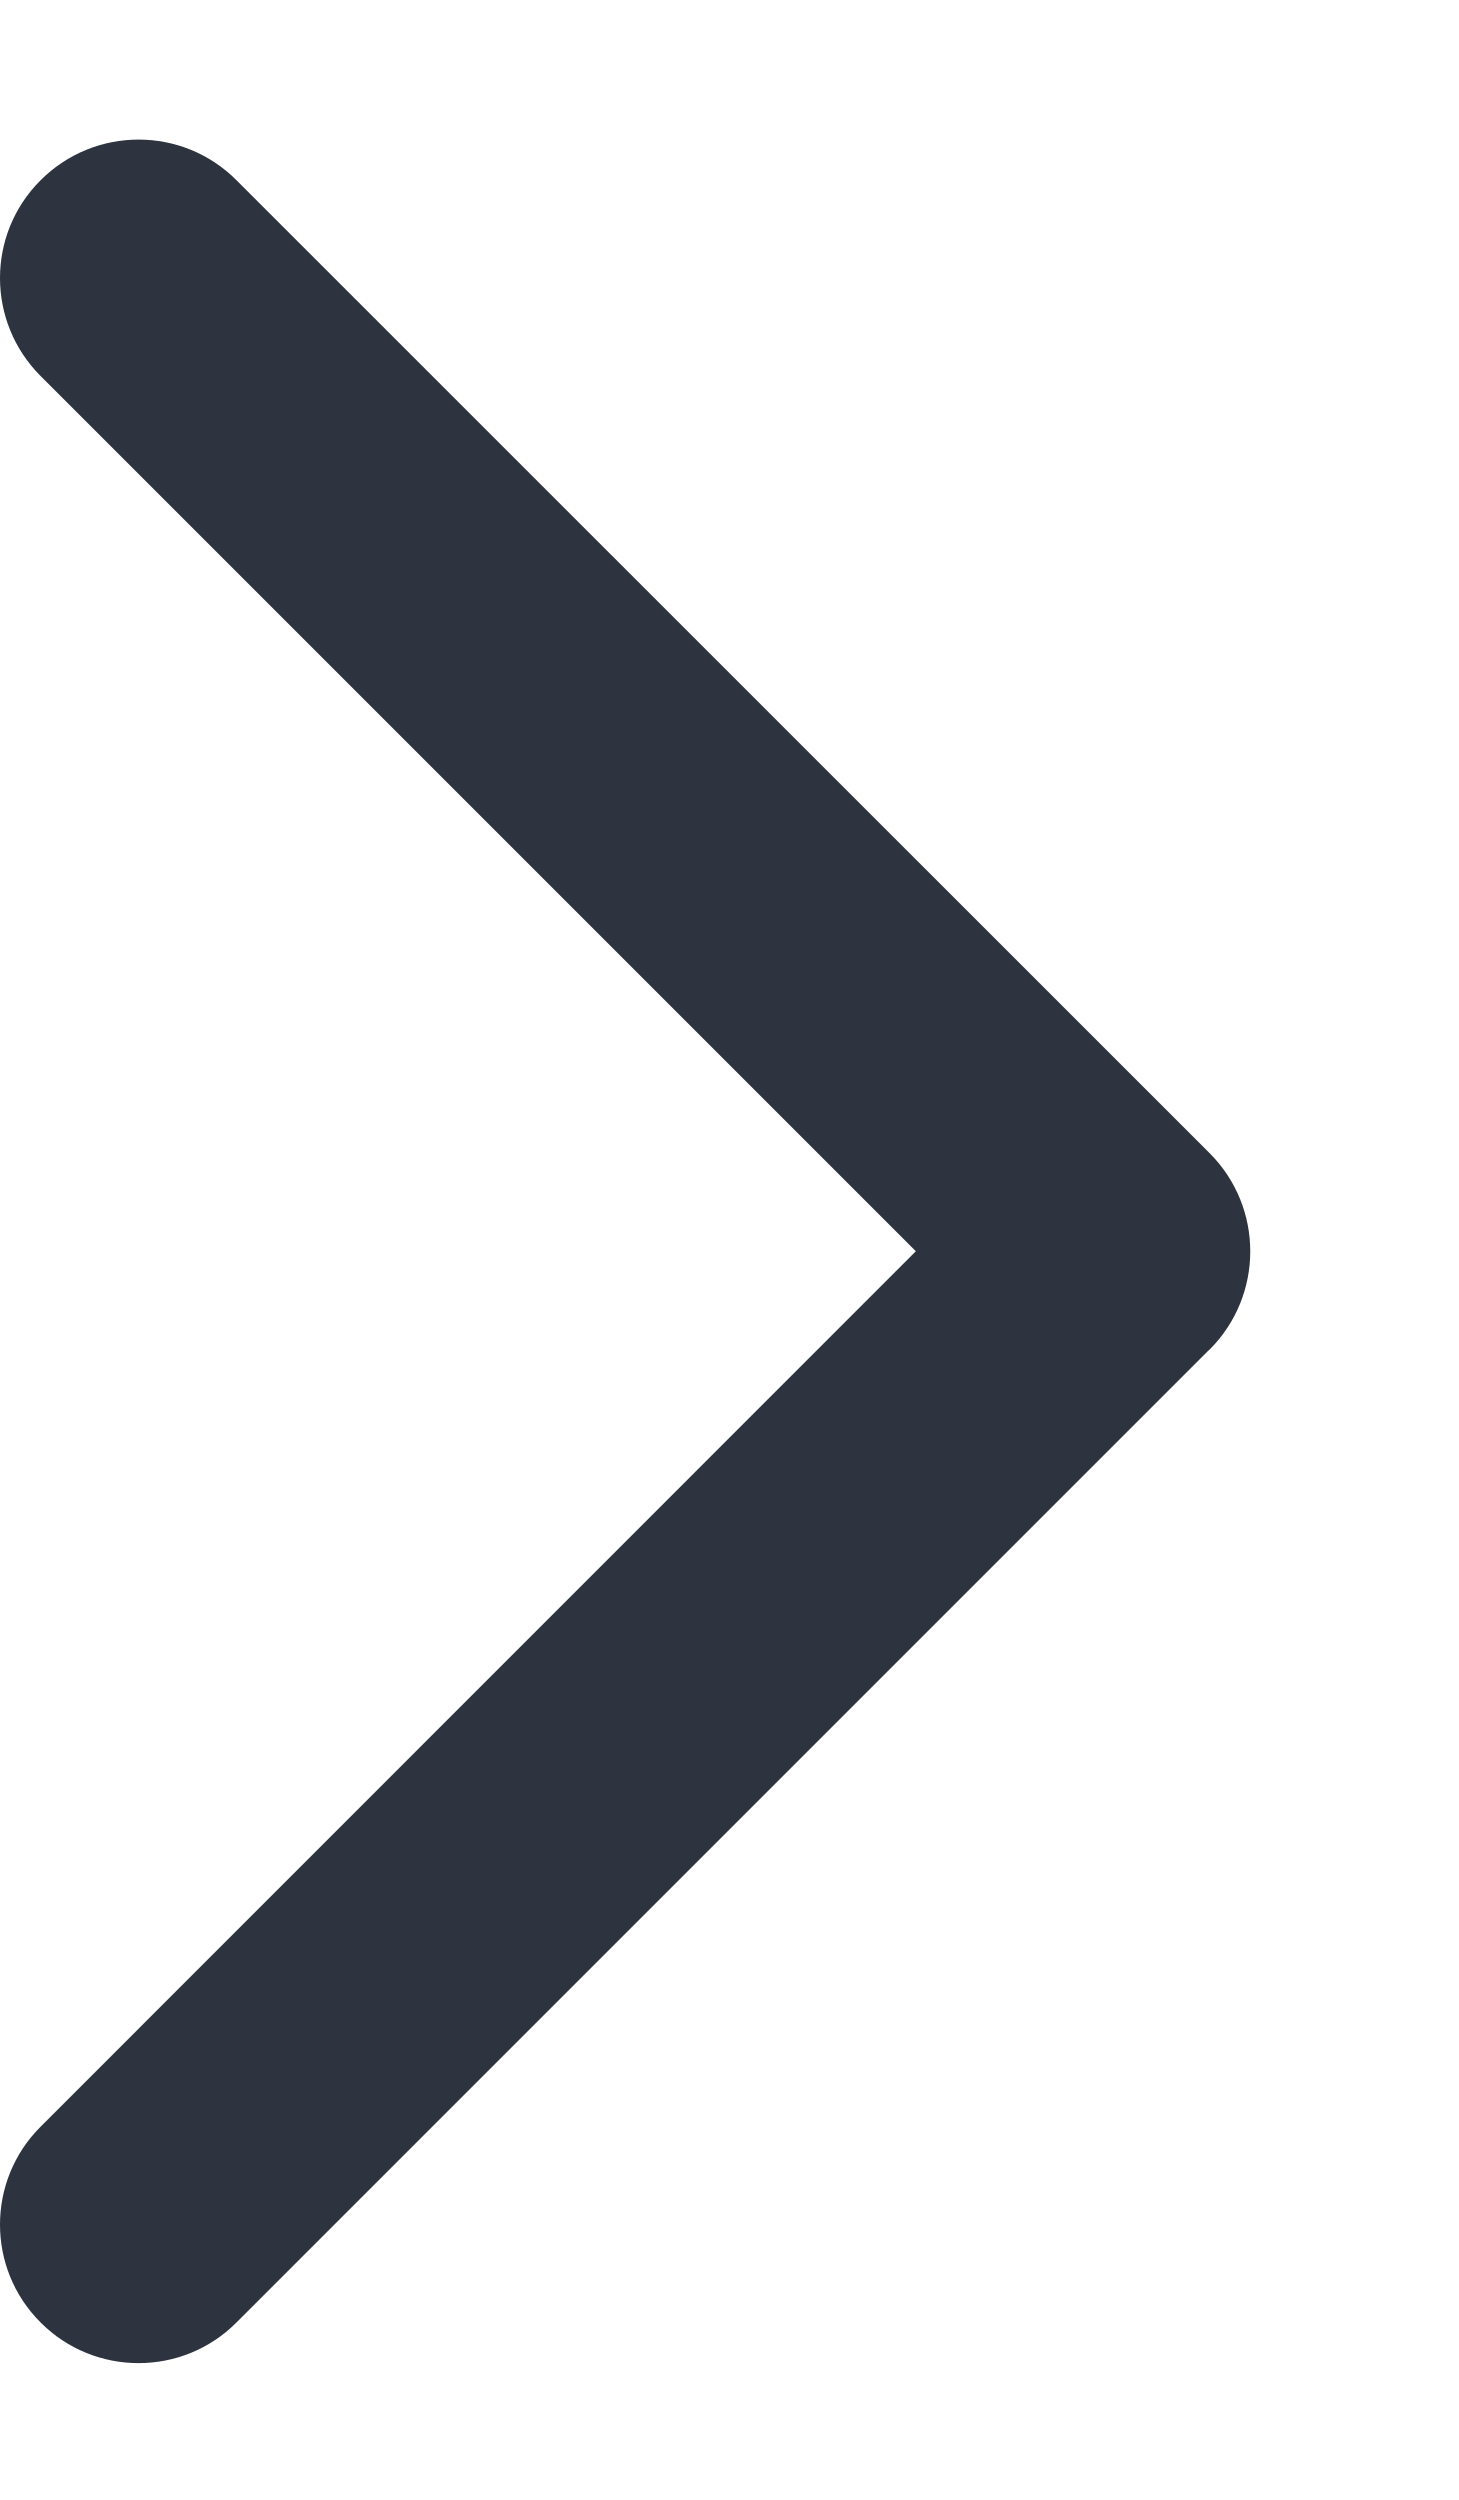
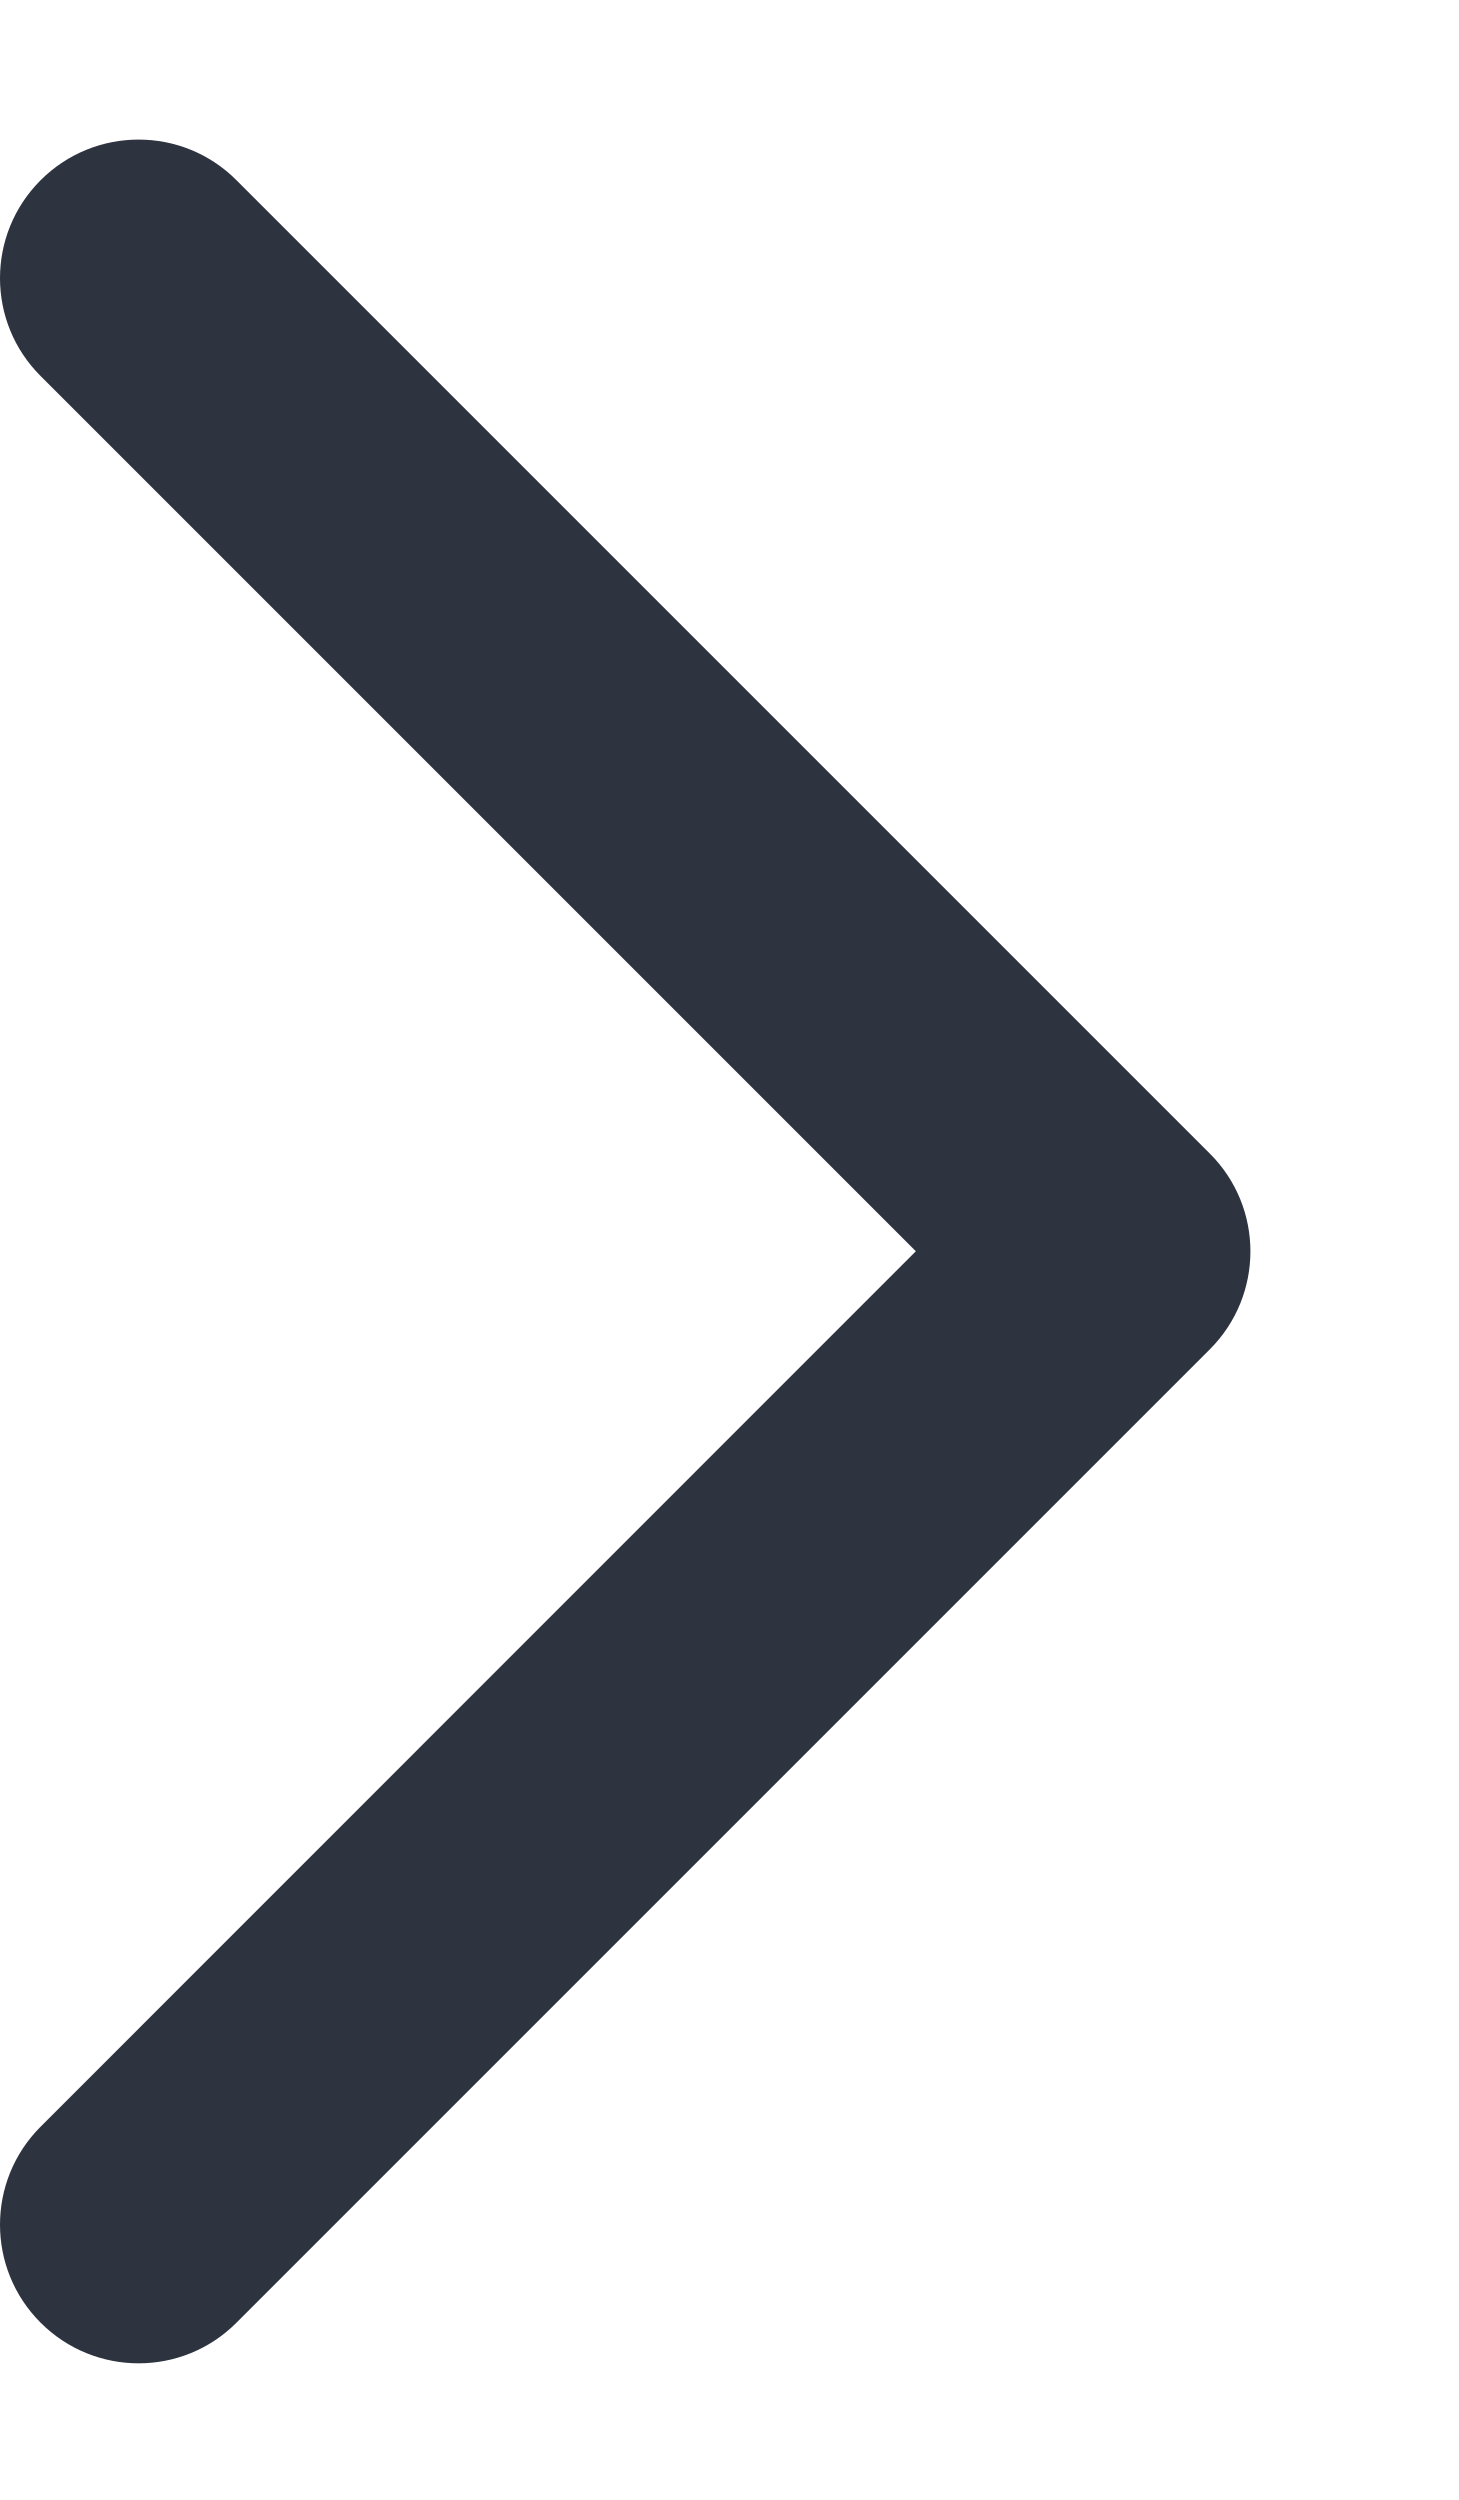
- <svg xmlns="http://www.w3.org/2000/svg" width="7" height="12" viewBox="0 0 7 12" fill="none">
-   <path fill-rule="evenodd" clip-rule="evenodd" d="M1.135 0.865C0.876 0.605 0.455 0.605 0.195 0.865C-0.065 1.124 -0.065 1.545 0.195 1.805L4.396 6.006L0.195 10.208C-0.065 10.467 -0.065 10.889 0.195 11.148C0.454 11.408 0.876 11.408 1.135 11.148L5.804 6.479C5.805 6.479 5.806 6.478 5.807 6.477C6.066 6.217 6.066 5.796 5.807 5.536L1.135 0.865Z" fill="#2D3440" />
+ <svg xmlns="http://www.w3.org/2000/svg" width="7" height="12" fill="none">
+   <path fill-rule="evenodd" clip-rule="evenodd" d="M1.135.865C.876.605.455.605.195.865c-.26.26-.26.681 0 .94L4.396 6.006.195 10.208c-.26.26-.26.681 0 .941.26.26.681.26.94 0l4.669-4.669a.756.756 0 0 0 .003-.003c.26-.26.26-.681 0-.94L1.135.865Z" fill="#2D3440" />
</svg>
